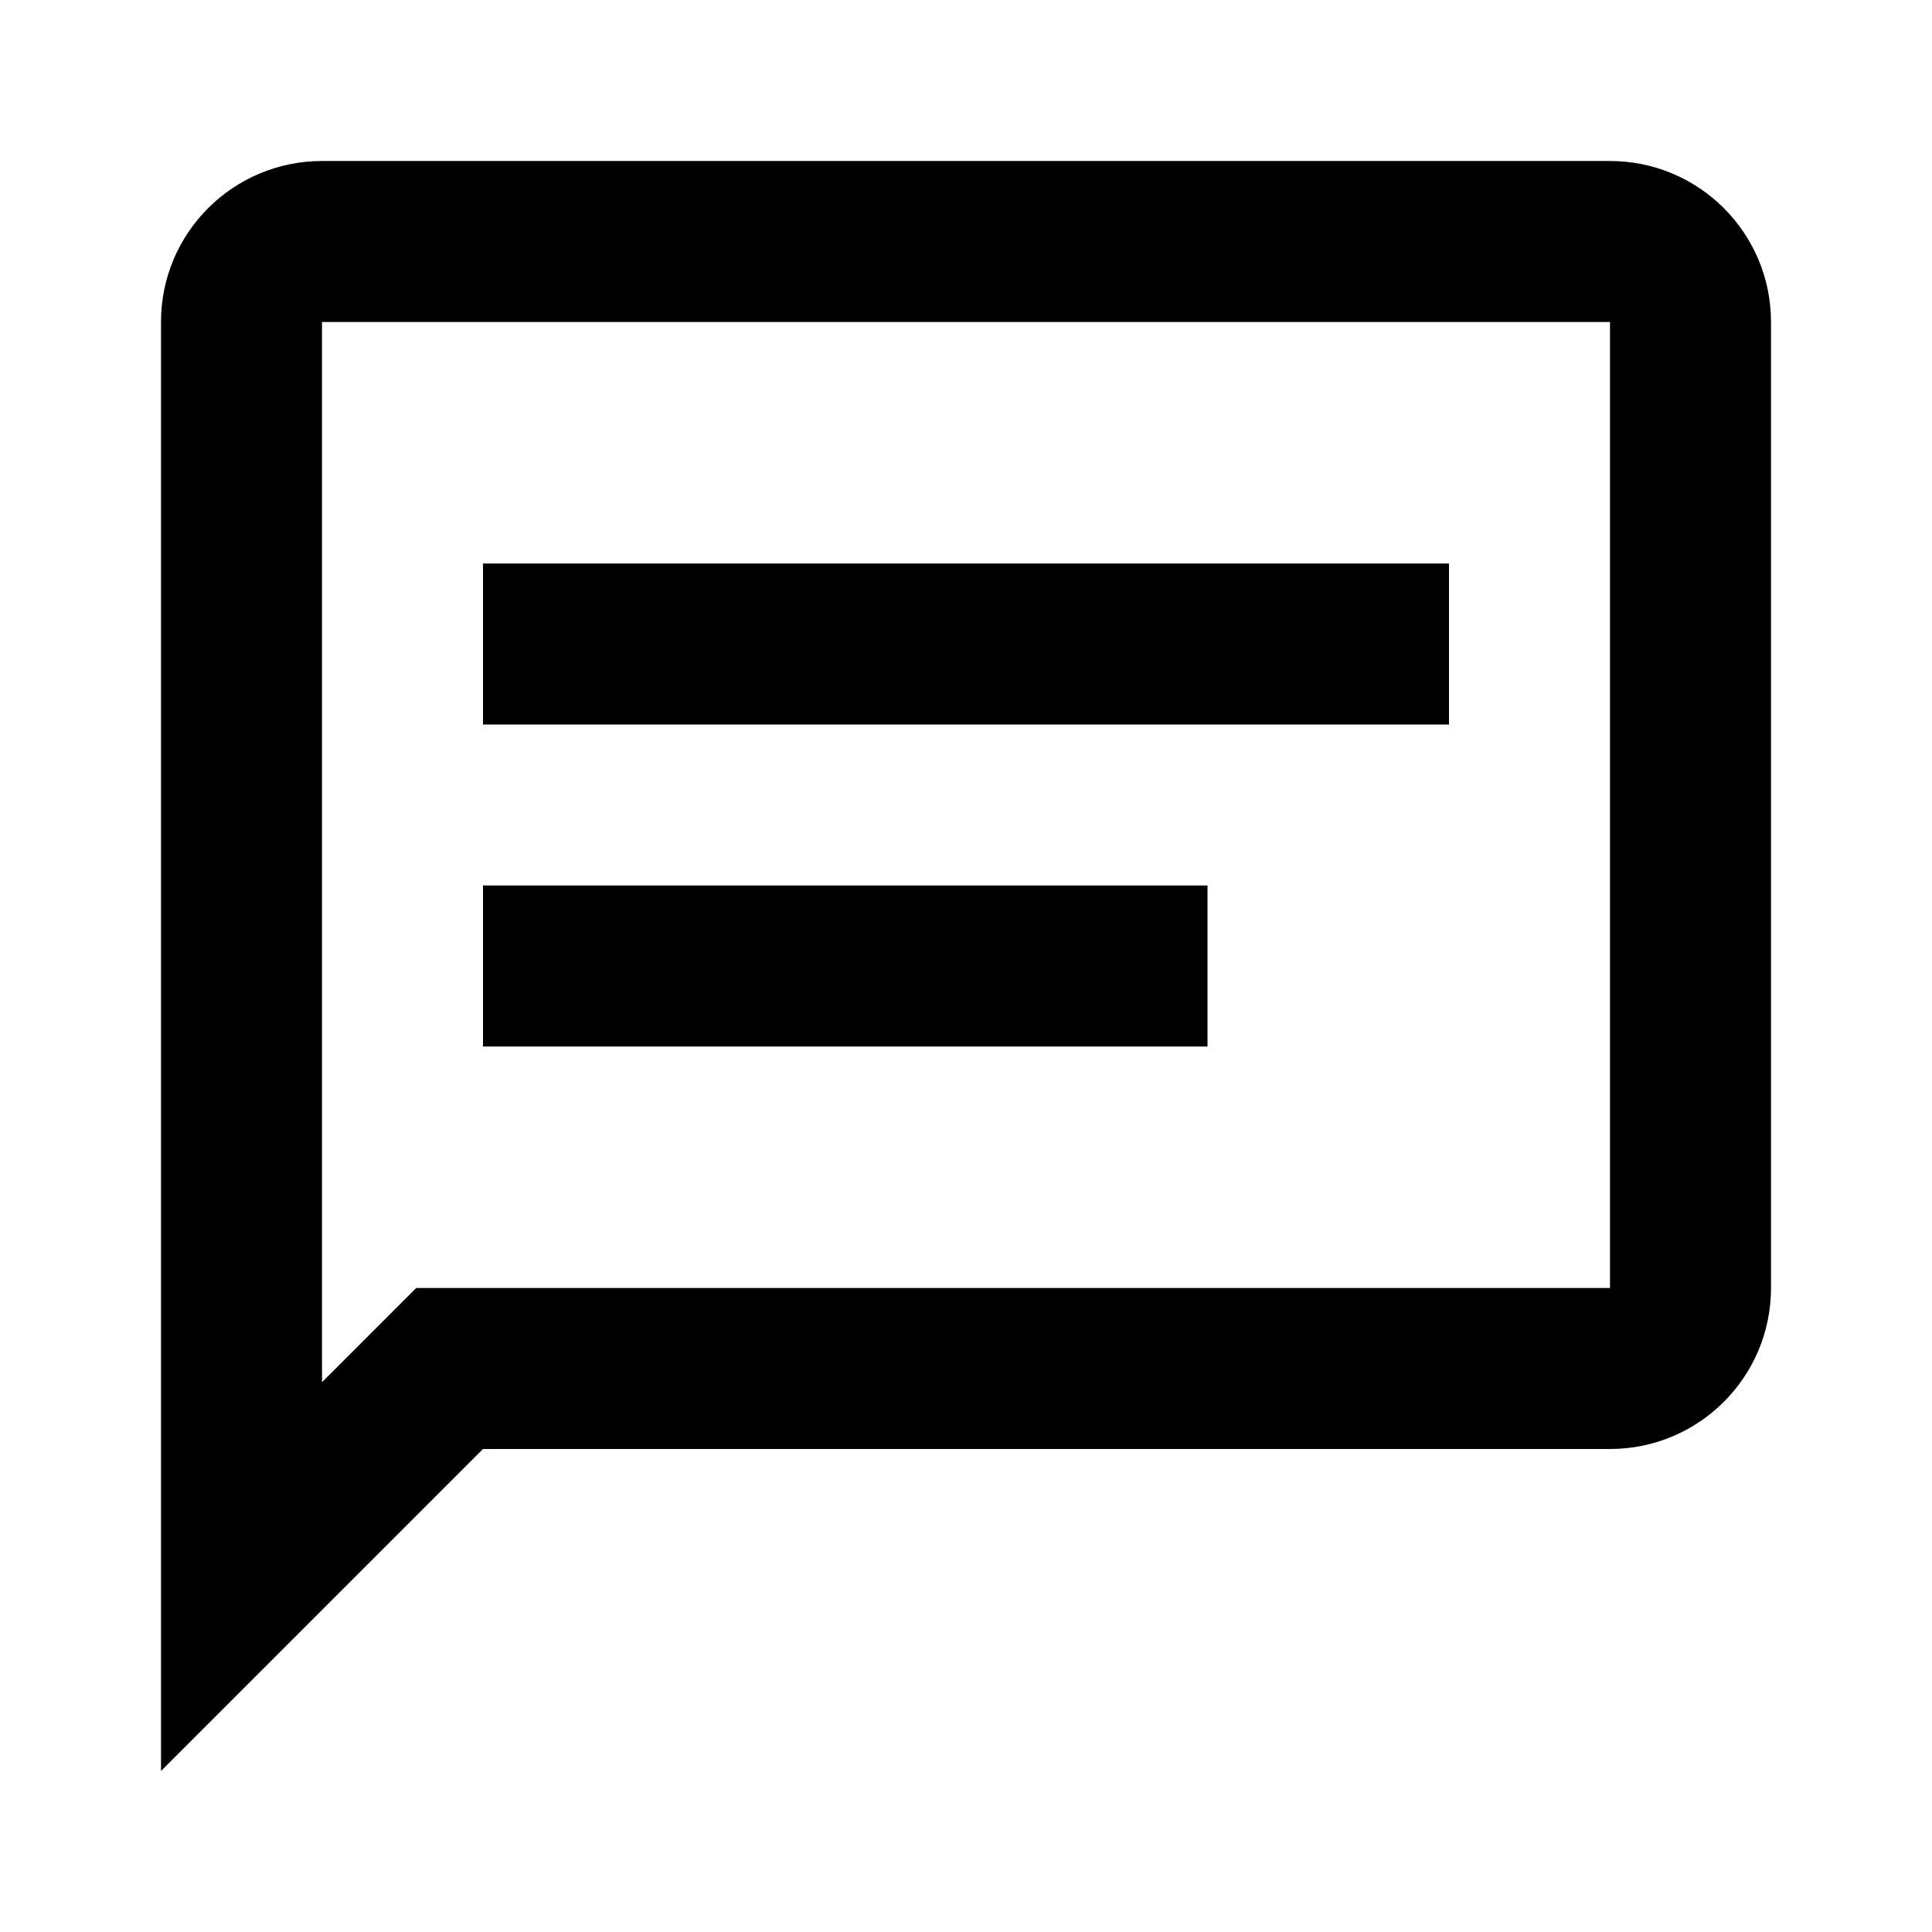
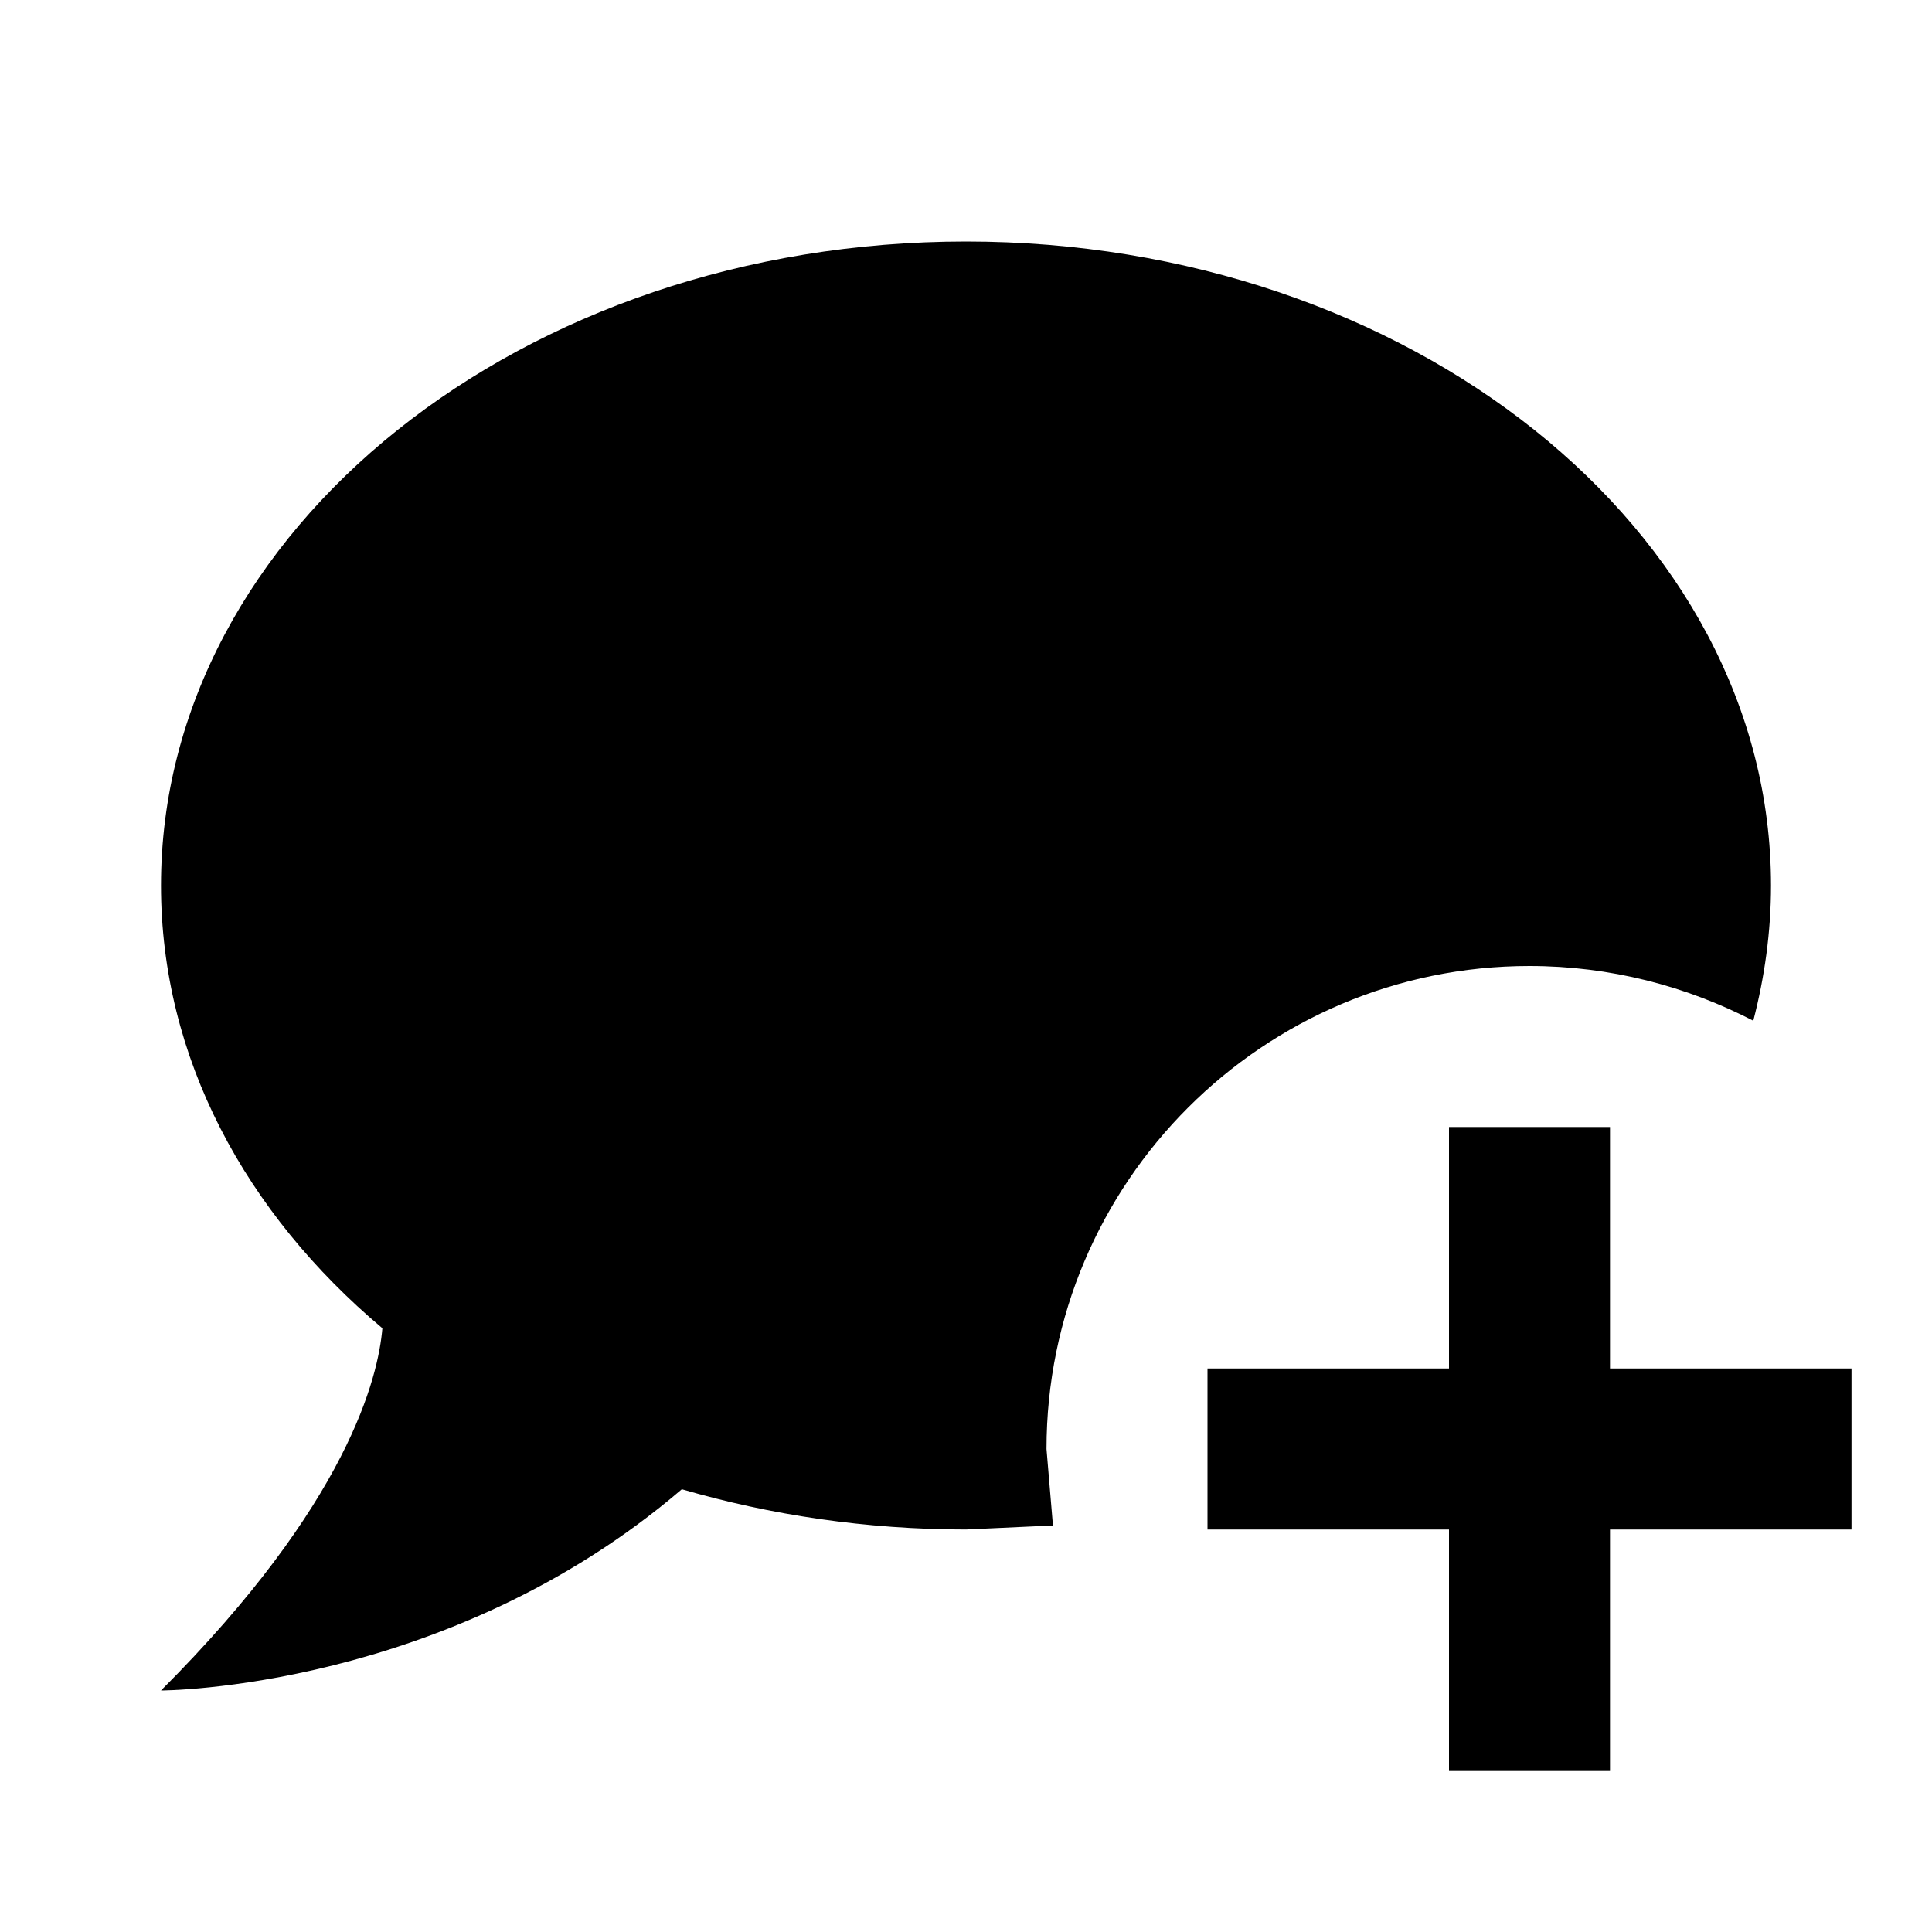
<svg xmlns="http://www.w3.org/2000/svg" viewBox="0 0 24 24">
-   <path d="M20,2A2,2 0 0,1 22,4V16A2,2 0 0,1 20,18H6L2,22V4C2,2.89 2.9,2 4,2H20M4,4V17.17L5.17,16H20V4H4M6,7H18V9H6V7M6,11H15V13H6V11Z" />
+   <path d="M18 14H20V17H23V19H20V22H18V19H15V17H18V14M12 3C17.5 3 22 6.58 22 11C22 11.58 21.92 12.14 21.78 12.68C20.95 12.25 20 12 19 12C15.69 12 13 14.69 13 18L13.08 18.95L12 19C10.76 19 9.57 18.82 8.47 18.5C5.55 21 2 21 2 21C4.33 18.67 4.7 17.1 4.75 16.5C3.05 15.07 2 13.14 2 11C2 6.58 6.5 3 12 3Z" />
</svg>
